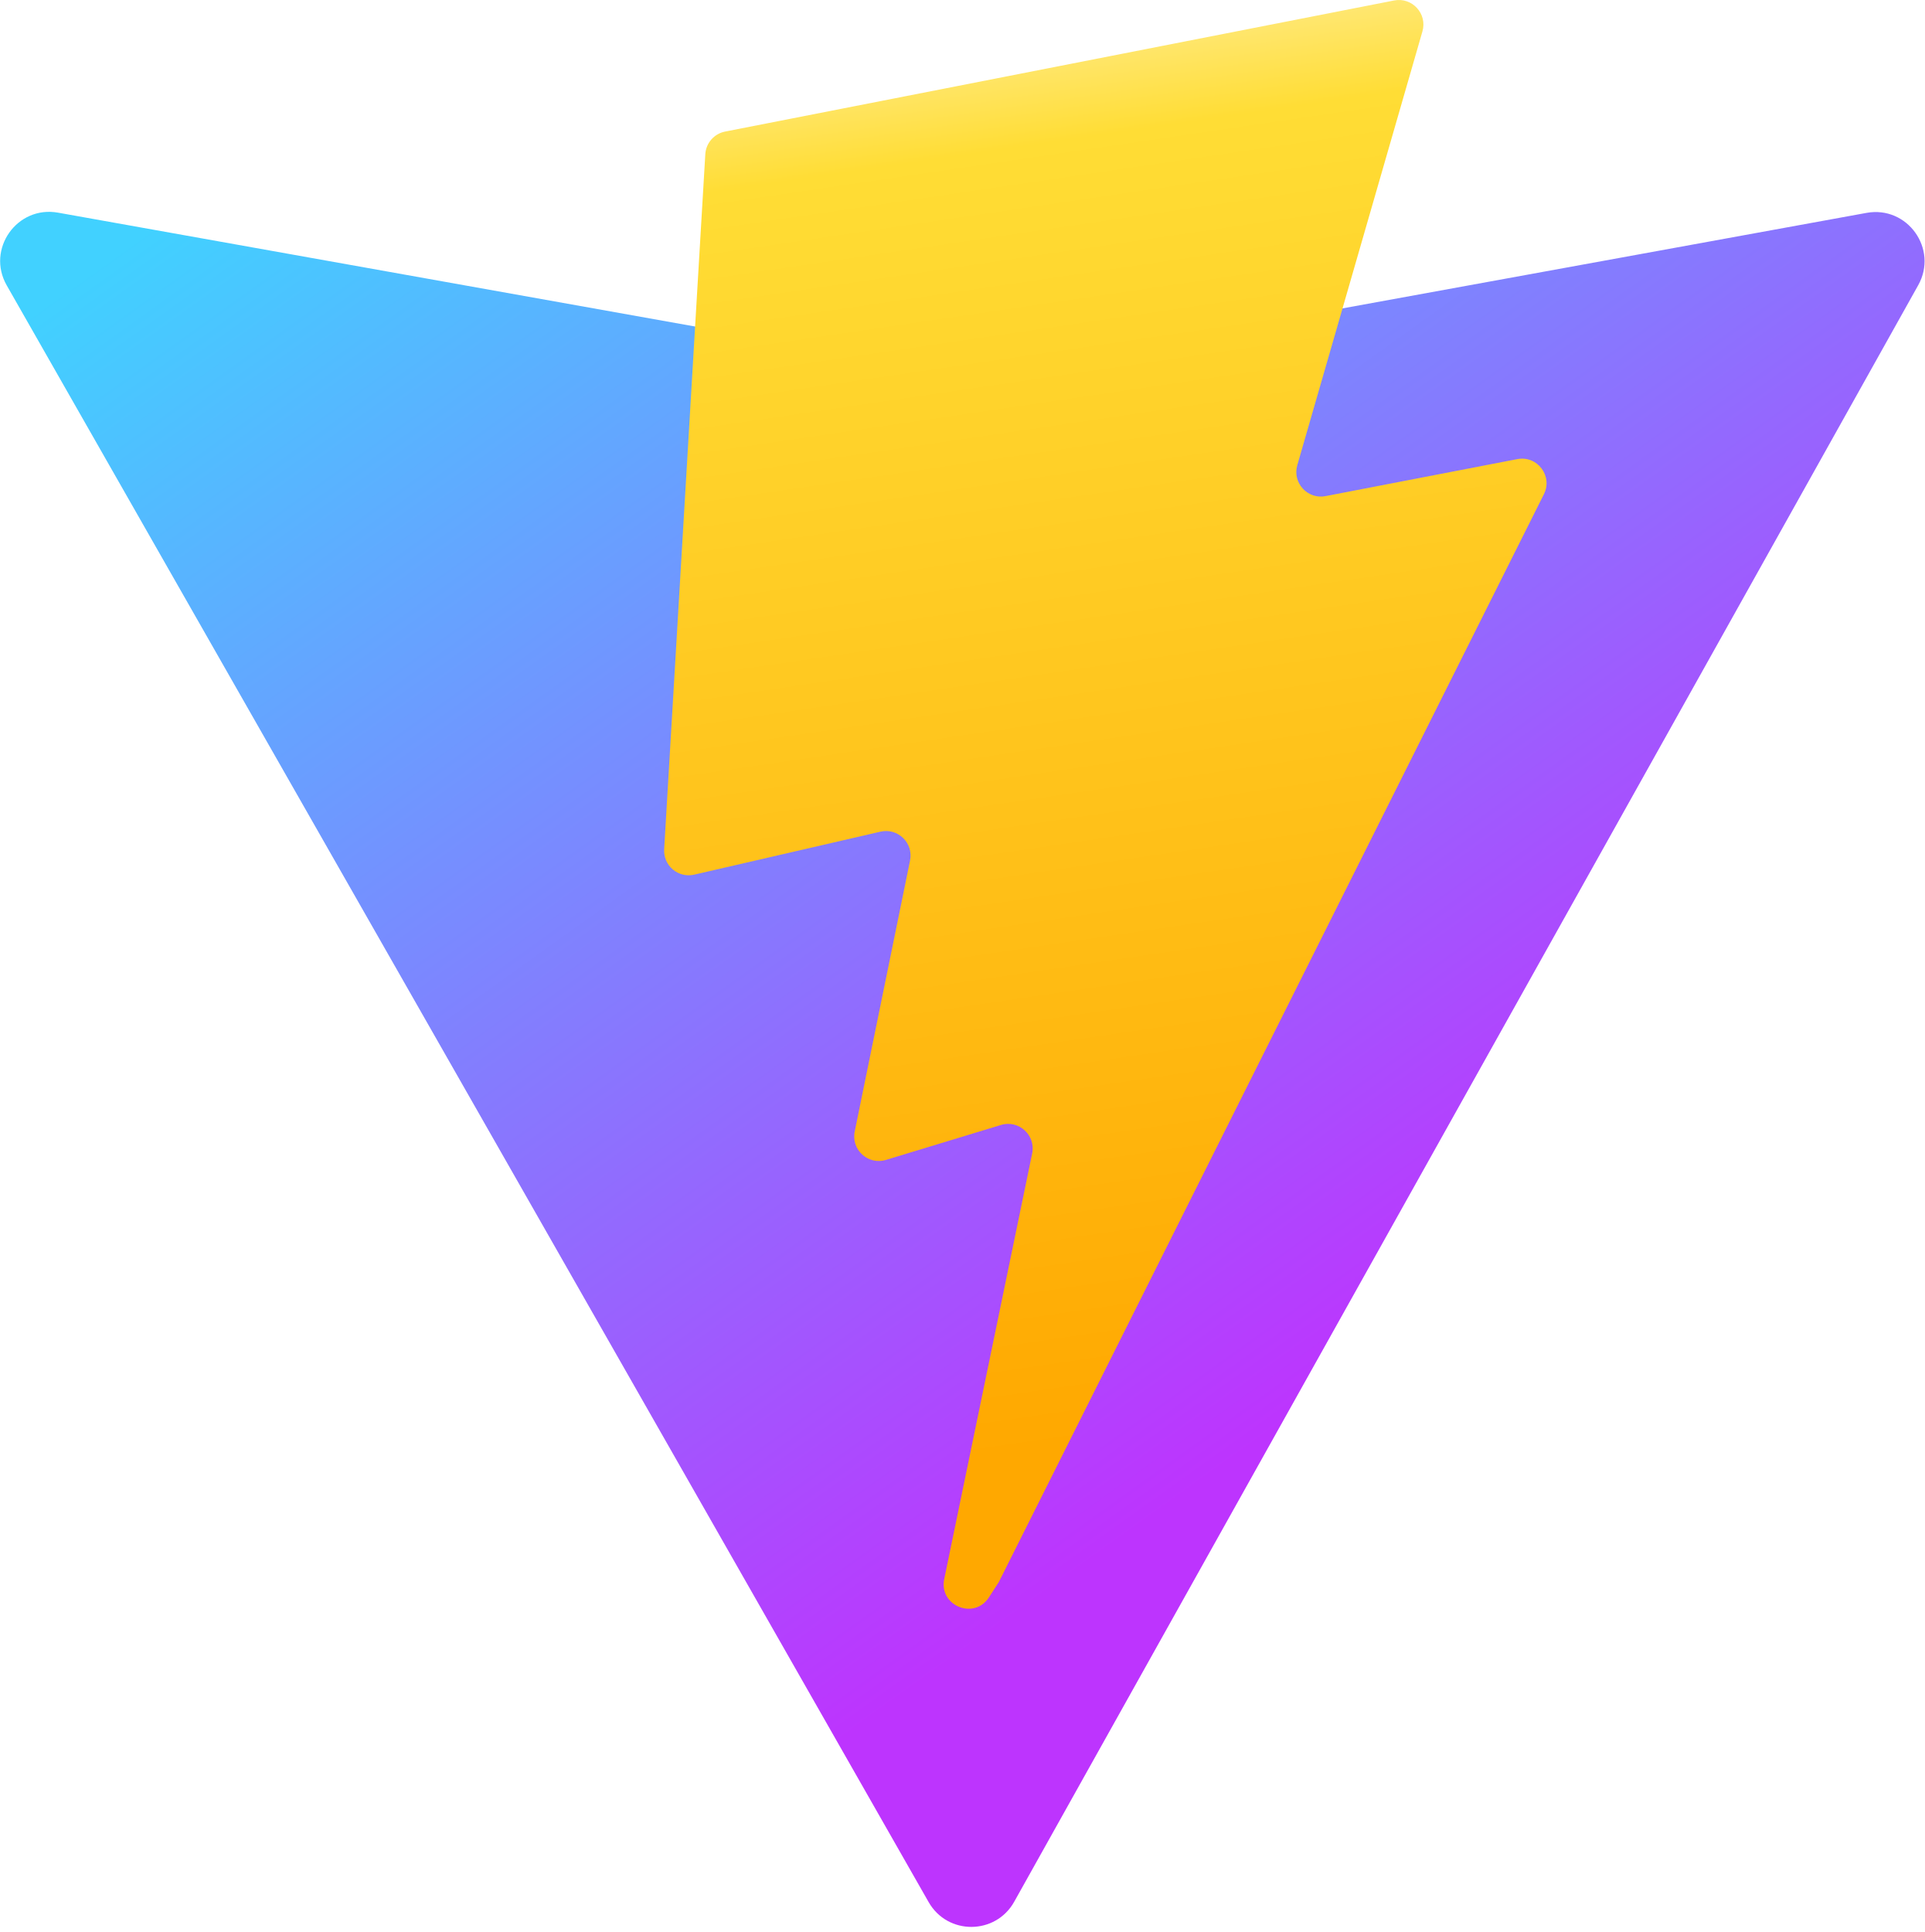
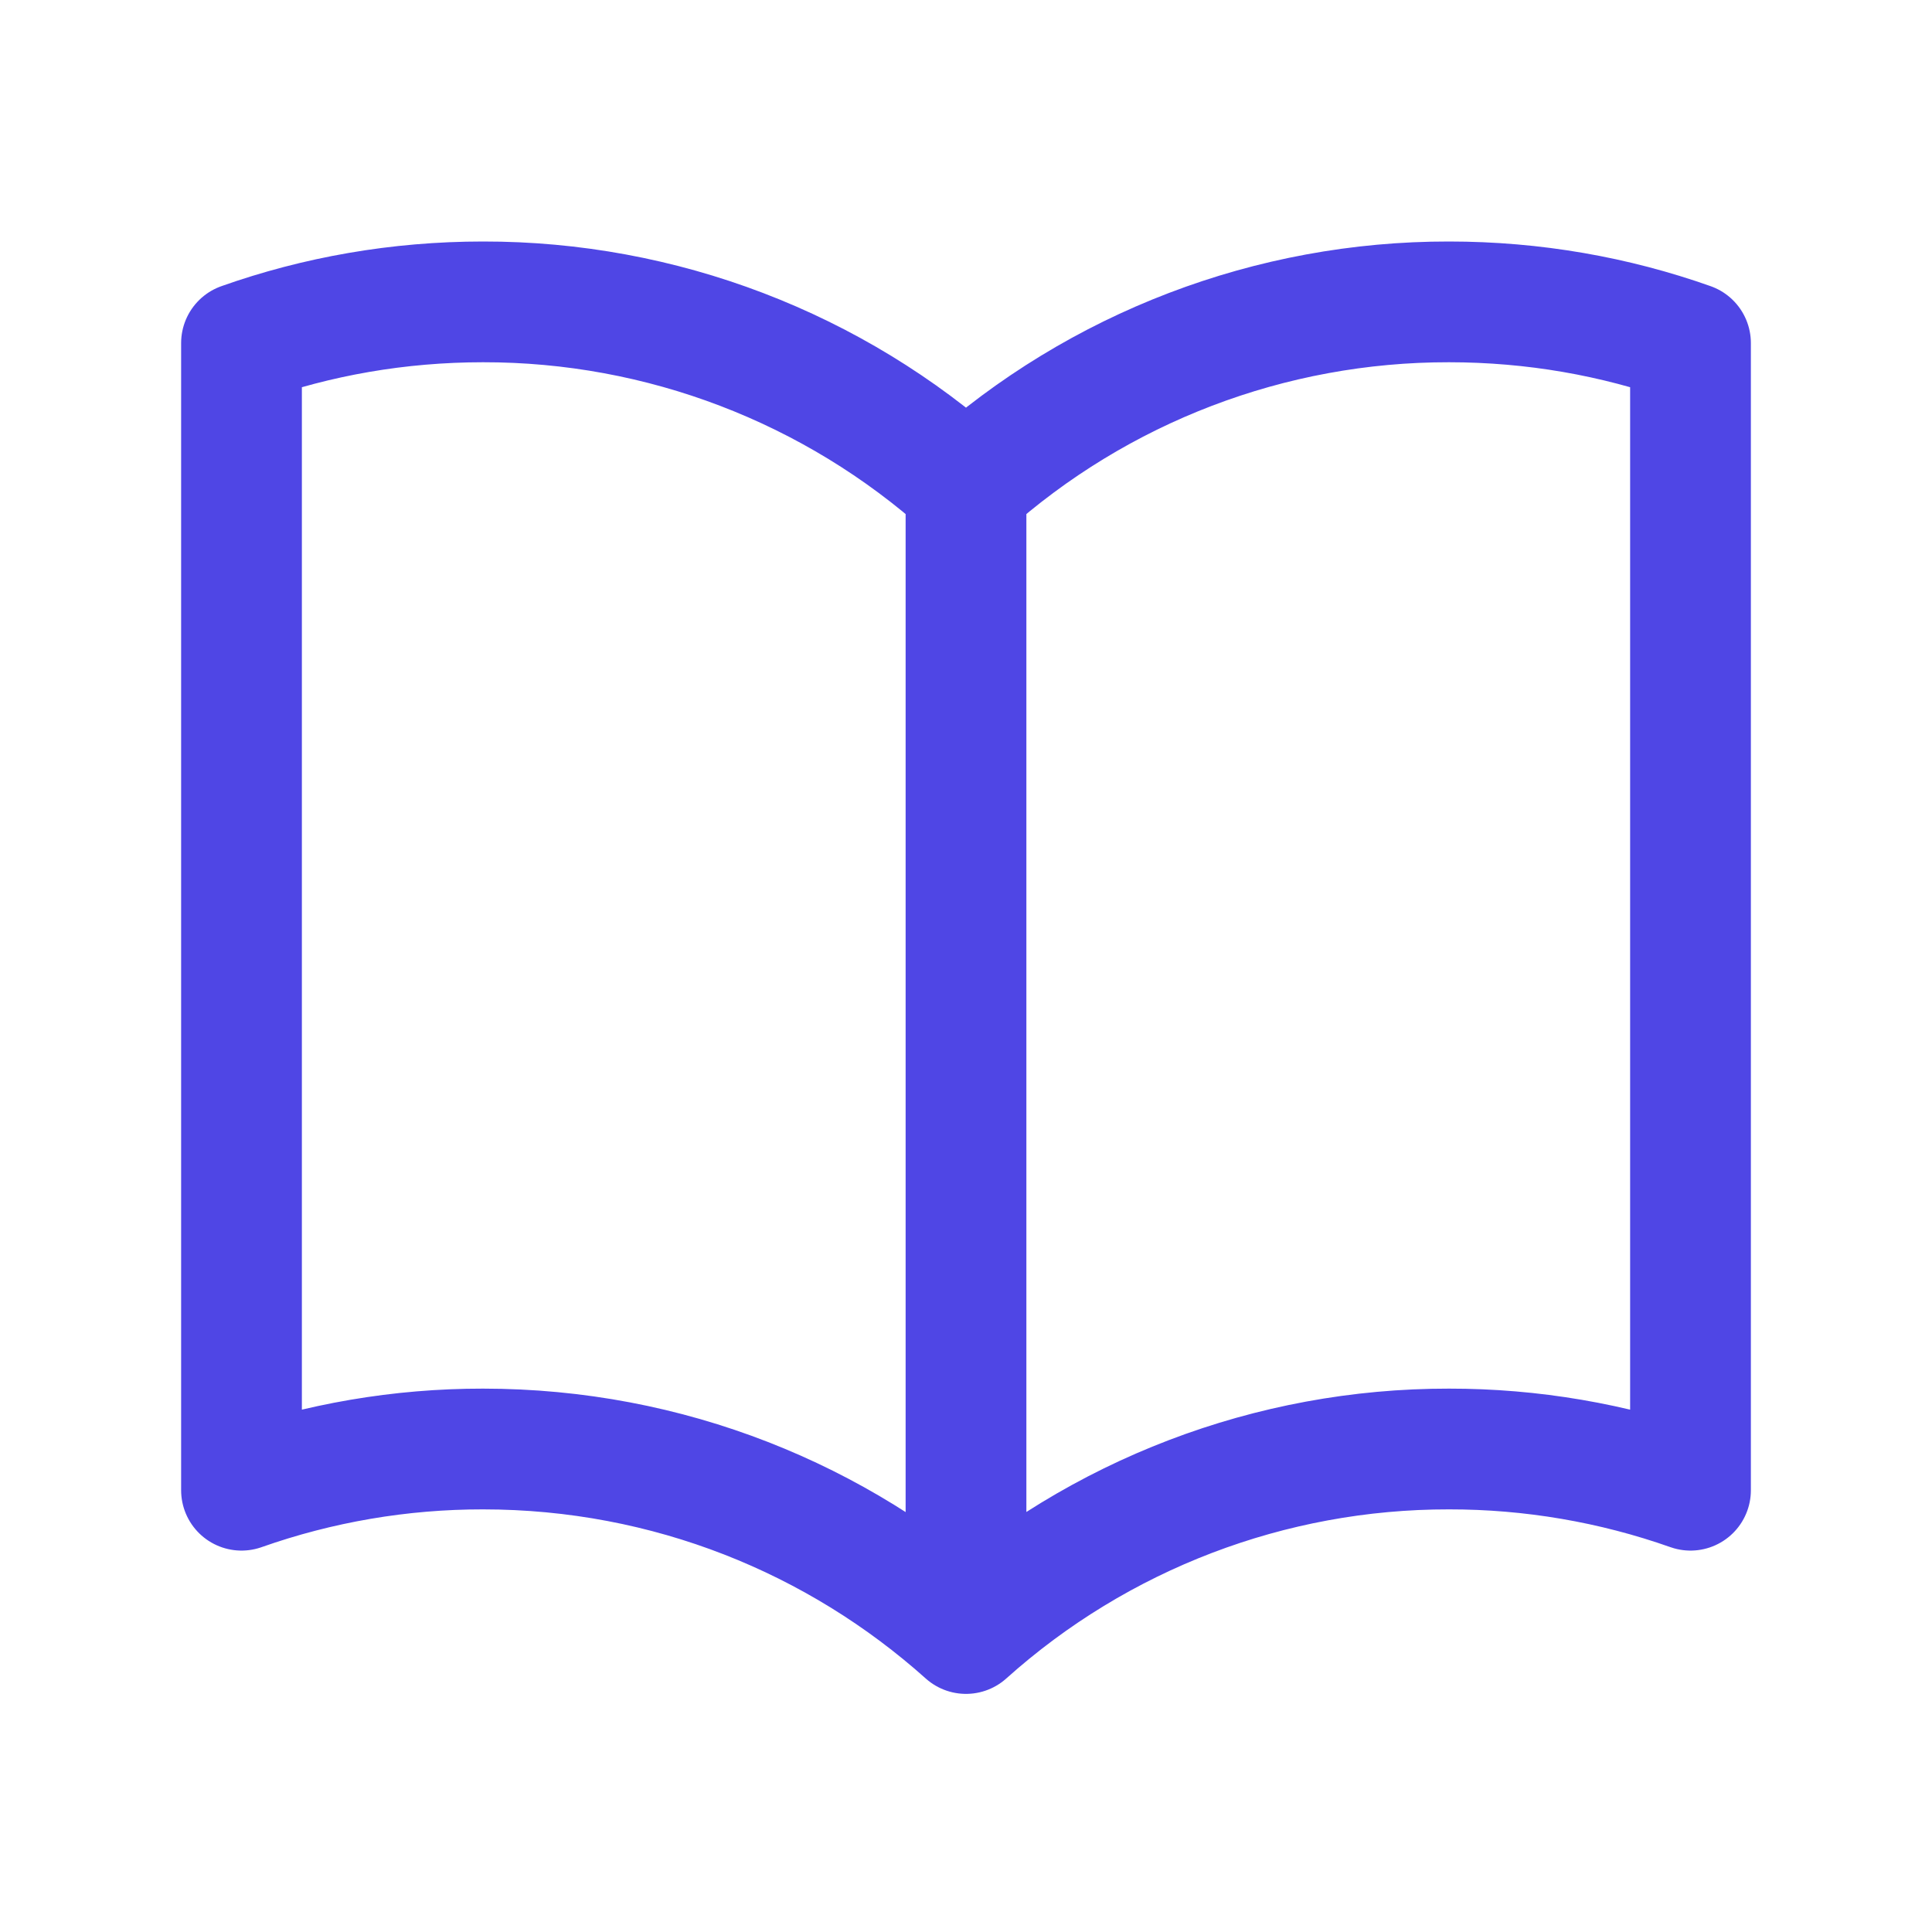
- <svg xmlns="http://www.w3.org/2000/svg" aria-hidden="true" role="img" class="iconify iconify--logos" width="31.88" height="32" preserveAspectRatio="xMidYMid meet" viewBox="0 0 256 257">
-   <defs>
-     <linearGradient id="IconifyId1813088fe1fbc01fb466" x1="-.828%" x2="57.636%" y1="7.652%" y2="78.411%">
-       <stop offset="0%" stop-color="#41D1FF" />
-       <stop offset="100%" stop-color="#BD34FE" />
-     </linearGradient>
-     <linearGradient id="IconifyId1813088fe1fbc01fb467" x1="43.376%" x2="50.316%" y1="2.242%" y2="89.03%">
-       <stop offset="0%" stop-color="#FFEA83" />
-       <stop offset="8.333%" stop-color="#FFDD35" />
-       <stop offset="100%" stop-color="#FFA800" />
-     </linearGradient>
-   </defs>
-   <path fill="url(#IconifyId1813088fe1fbc01fb466)" d="M255.153 37.938L134.897 252.976c-2.483 4.44-8.862 4.466-11.382.048L.875 37.958c-2.746-4.814 1.371-10.646 6.827-9.67l120.385 21.517a6.537 6.537 0 0 0 2.322-.004l117.867-21.483c5.438-.991 9.574 4.796 6.877 9.62Z" />
-   <path fill="url(#IconifyId1813088fe1fbc01fb467)" d="M185.432.063L96.44 17.501a3.268 3.268 0 0 0-2.634 3.014l-5.474 92.456a3.268 3.268 0 0 0 3.997 3.378l24.777-5.718c2.318-.535 4.413 1.507 3.936 3.838l-7.361 36.047c-.495 2.426 1.782 4.5 4.151 3.78l15.304-4.649c2.372-.72 4.652 1.36 4.15 3.788l-11.698 56.621c-.732 3.542 3.979 5.473 5.943 2.437l1.313-2.028l72.516-144.72c1.215-2.423-.88-5.186-3.54-4.672l-25.505 4.922c-2.396.462-4.435-1.77-3.759-4.114l16.646-57.705c.677-2.35-1.37-4.583-3.769-4.113Z" />
+ <svg xmlns="http://www.w3.org/2000/svg" fill="none" viewBox="0 0 24 24" stroke-width="1.5" stroke="#4F46E5" width="96" height="96" class="size-6">
+   <path stroke-linecap="round" stroke-linejoin="round" d="M12 6.042A8.967 8.967 0 0 0 6 3.75c-1.052 0-2.062.18-3 .512v14.25A8.987 8.987 0 0 1 6 18c2.305 0 4.408.867 6 2.292m0-14.25a8.966 8.966 0 0 1 6-2.292c1.052 0 2.062.18 3 .512v14.25A8.987 8.987 0 0 0 18 18a8.967 8.967 0 0 0-6 2.292m0-14.25v14.25" />
</svg>
